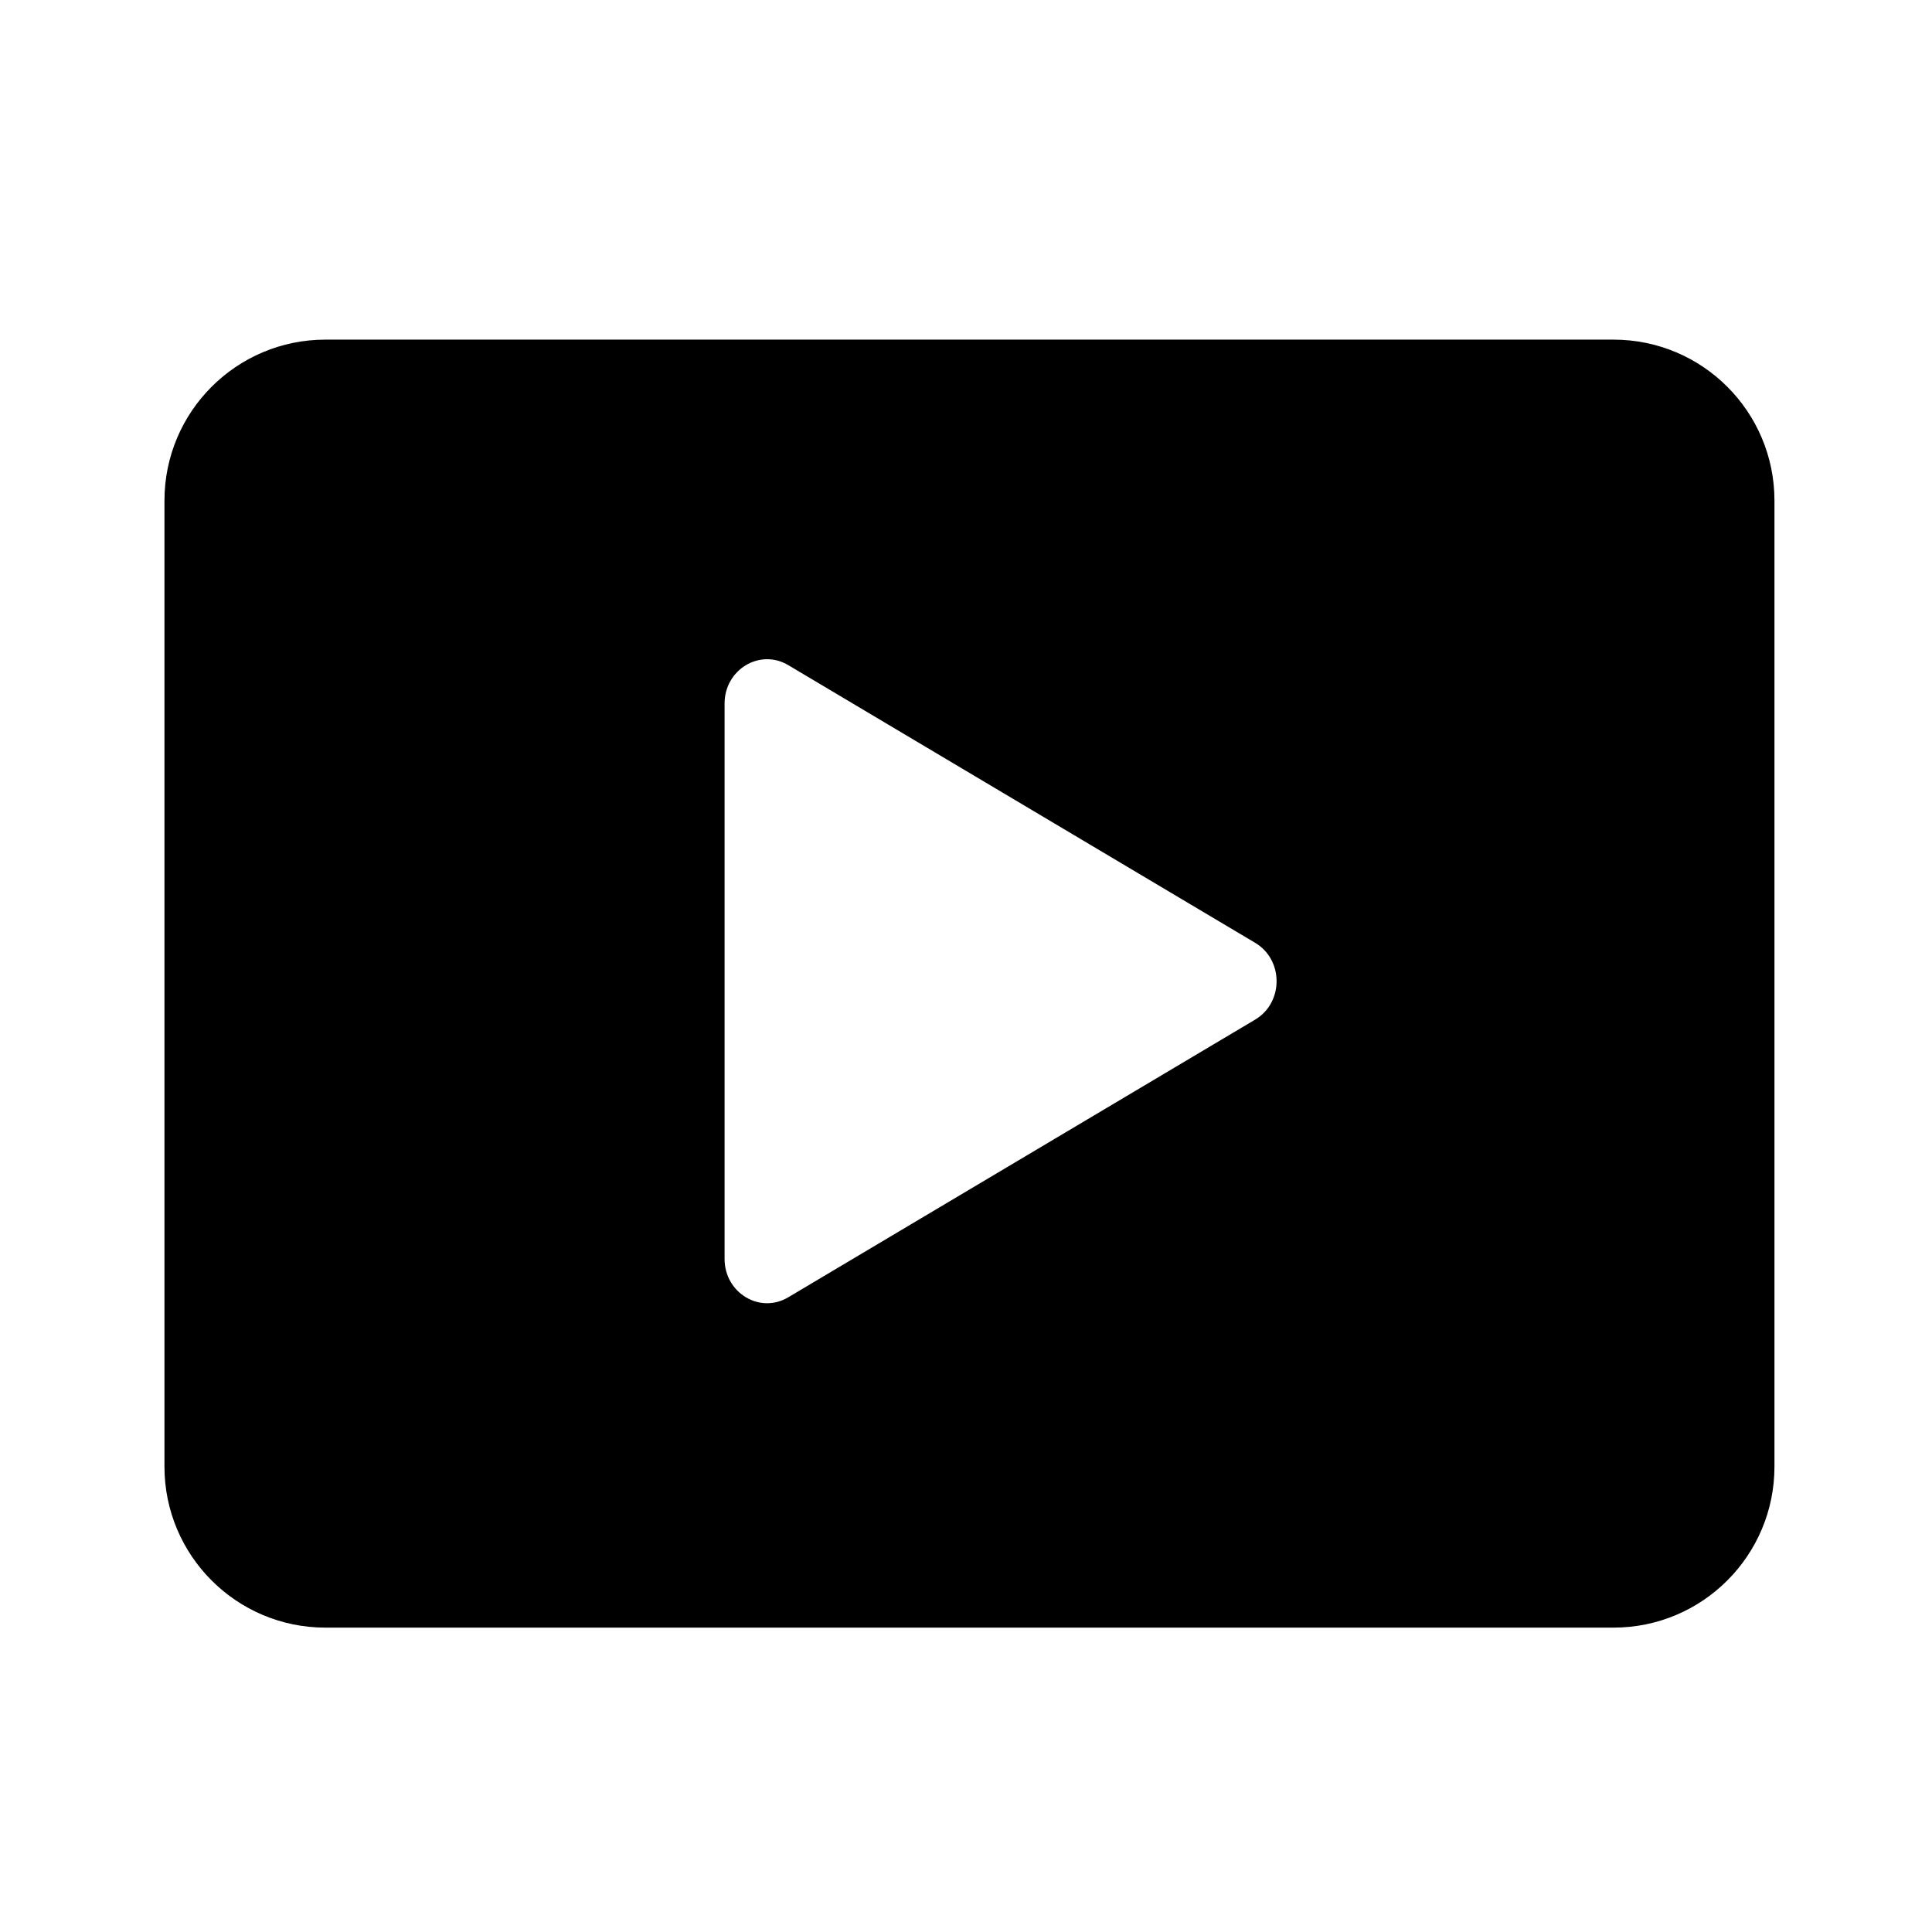
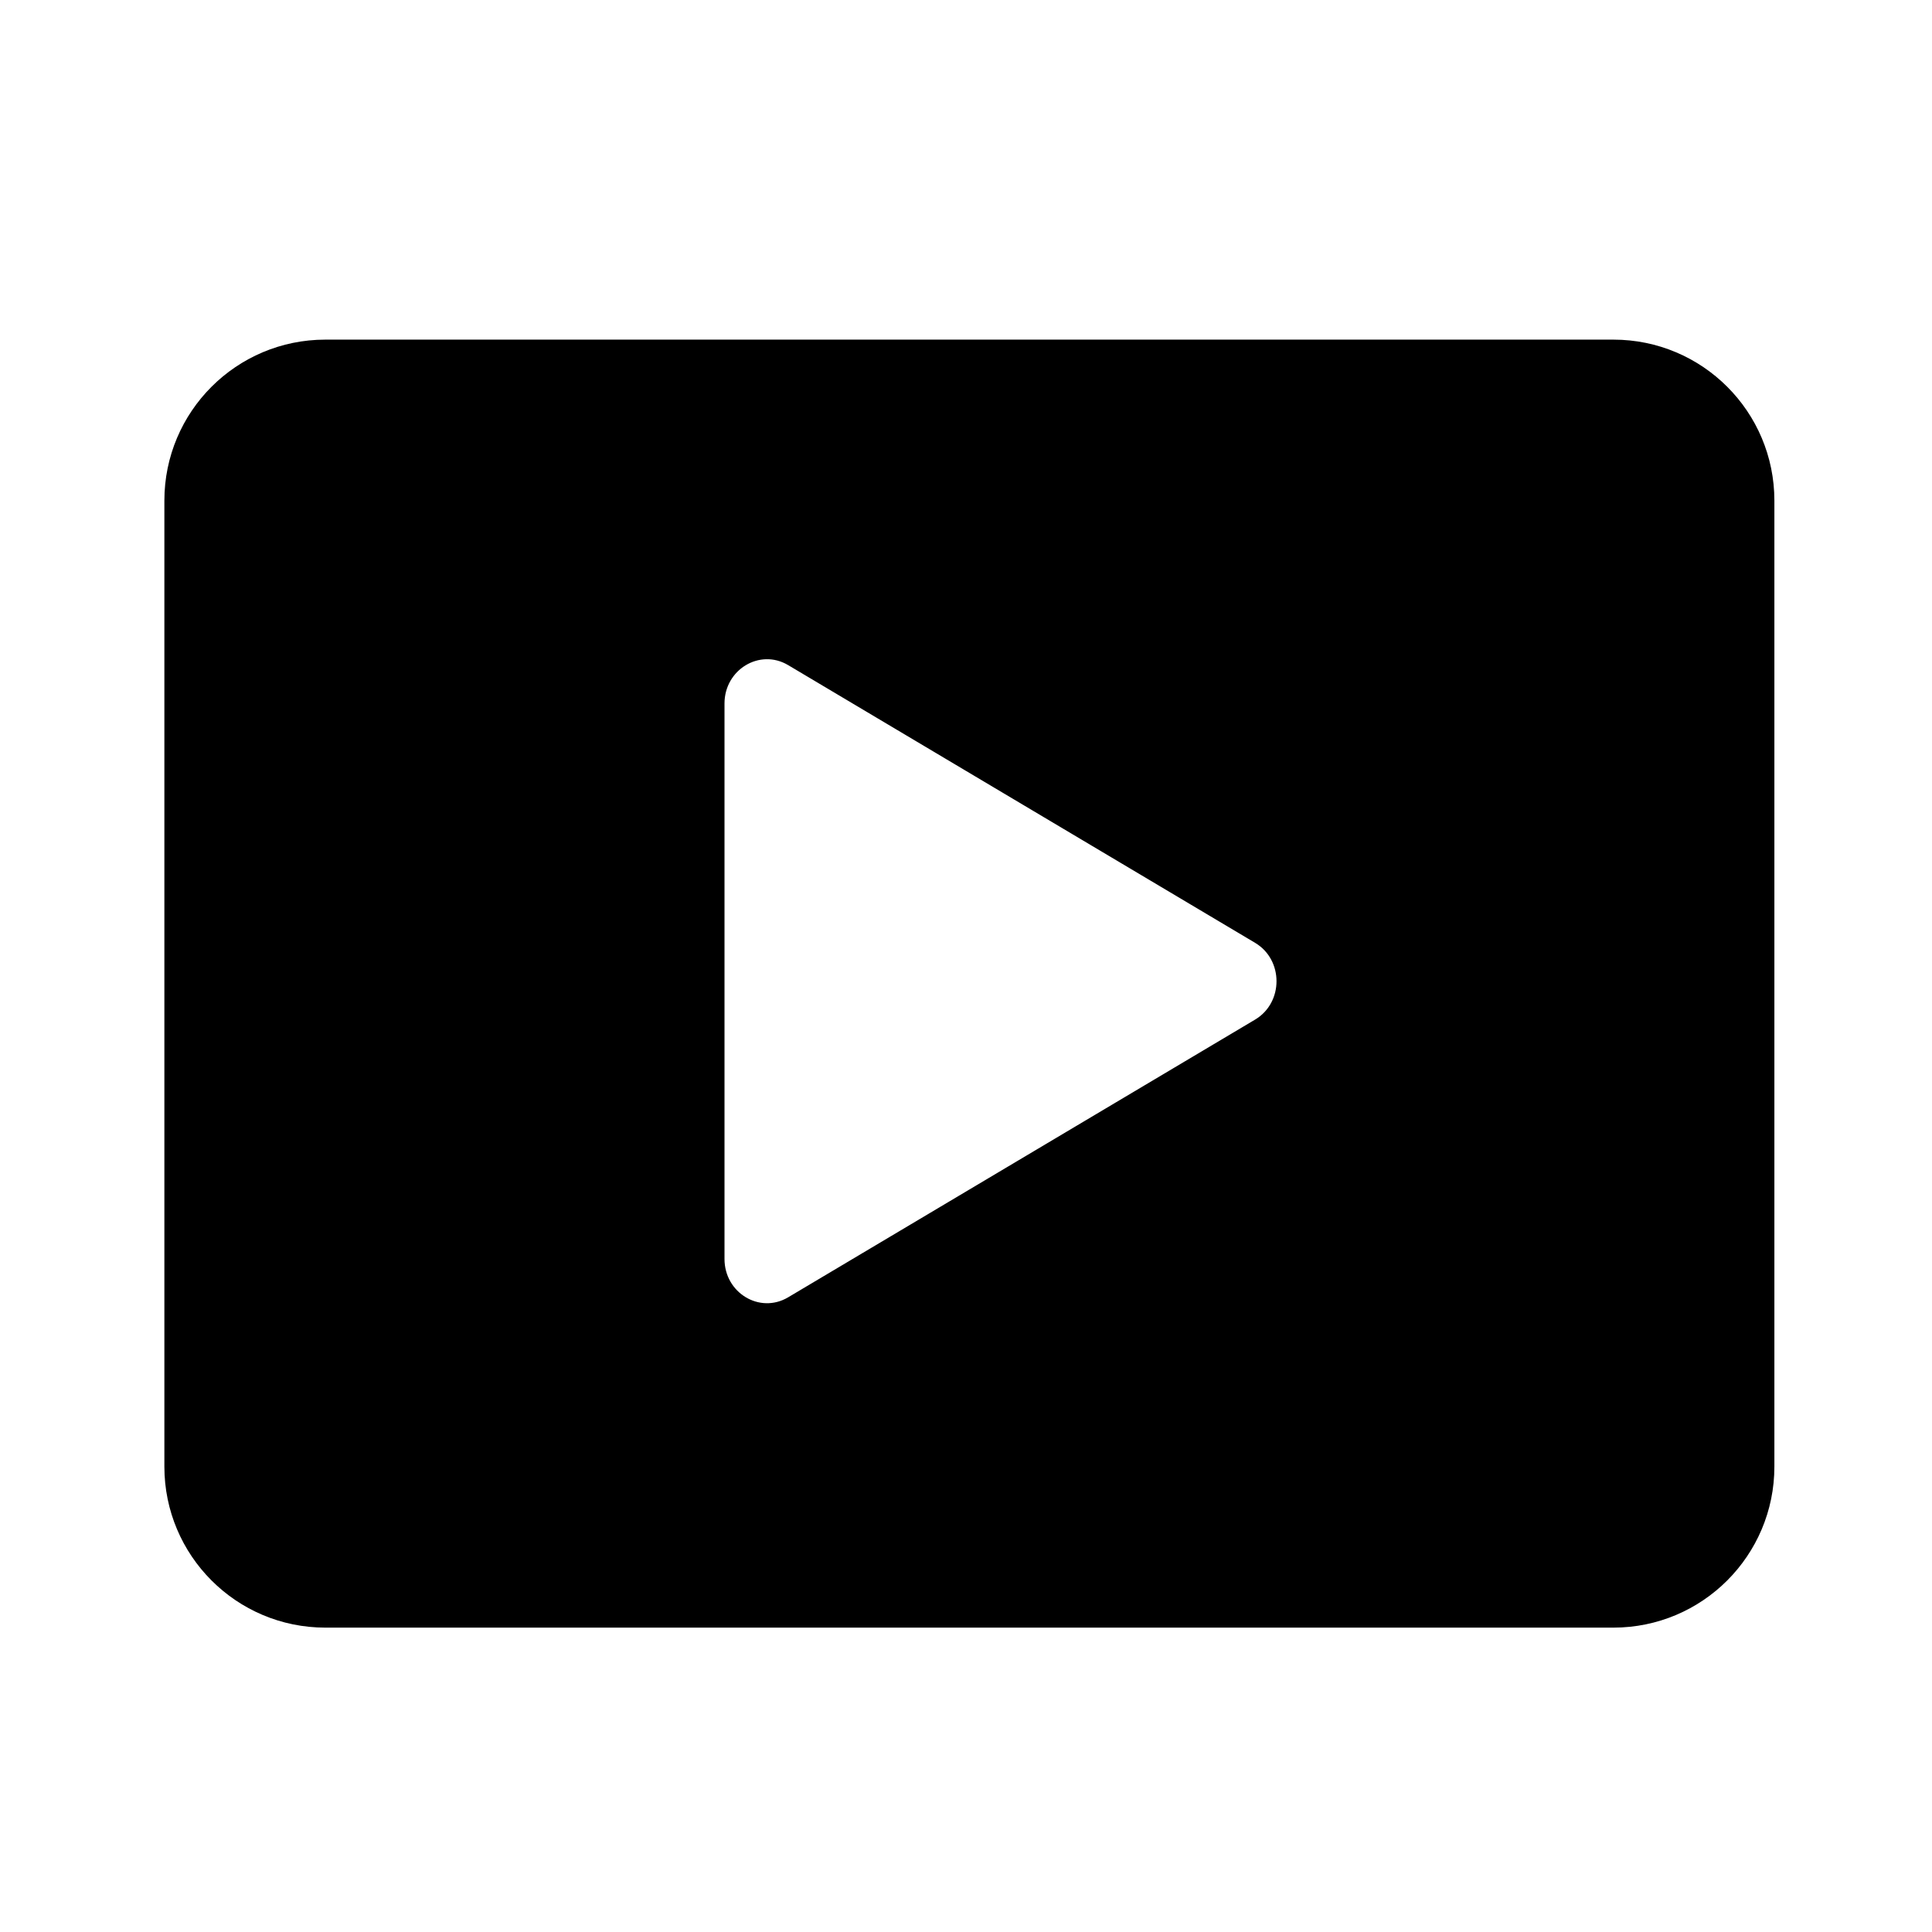
<svg xmlns="http://www.w3.org/2000/svg" width="24" height="24" viewBox="0 0 24 24">
-   <path fill-rule="evenodd" clip-rule="evenodd" d="M2.043 6.219C2.043 5.114 2.938 4.219 4.043 4.219H20.043C21.148 4.219 22.043 5.114 22.043 6.219V18.219C22.043 19.323 21.148 20.219 20.043 20.219H4.043C2.938 20.219 2.043 19.323 2.043 18.219V6.219ZM9.001 8.739V15.639C9.001 16.061 9.439 16.325 9.791 16.116L15.592 12.666C15.947 12.455 15.947 11.923 15.592 11.712L9.791 8.262C9.439 8.053 9.001 8.318 9.001 8.739Z" />
+   <path fill-rule="evenodd" clip-rule="evenodd" d="M2.042 6.219C2.042 5.114 2.937 4.219 4.042 4.219H20.042C21.147 4.219 22.042 5.114 22.042 6.219V18.219C22.042 19.323 21.147 20.219 20.042 20.219H4.042C2.937 20.219 2.042 19.323 2.042 18.219V6.219ZM9 8.739V15.639C9 16.061 9.438 16.325 9.79 16.116L15.591 12.666C15.946 12.455 15.946 11.923 15.591 11.712L9.79 8.262C9.438 8.053 9 8.318 9 8.739Z" />
</svg>
